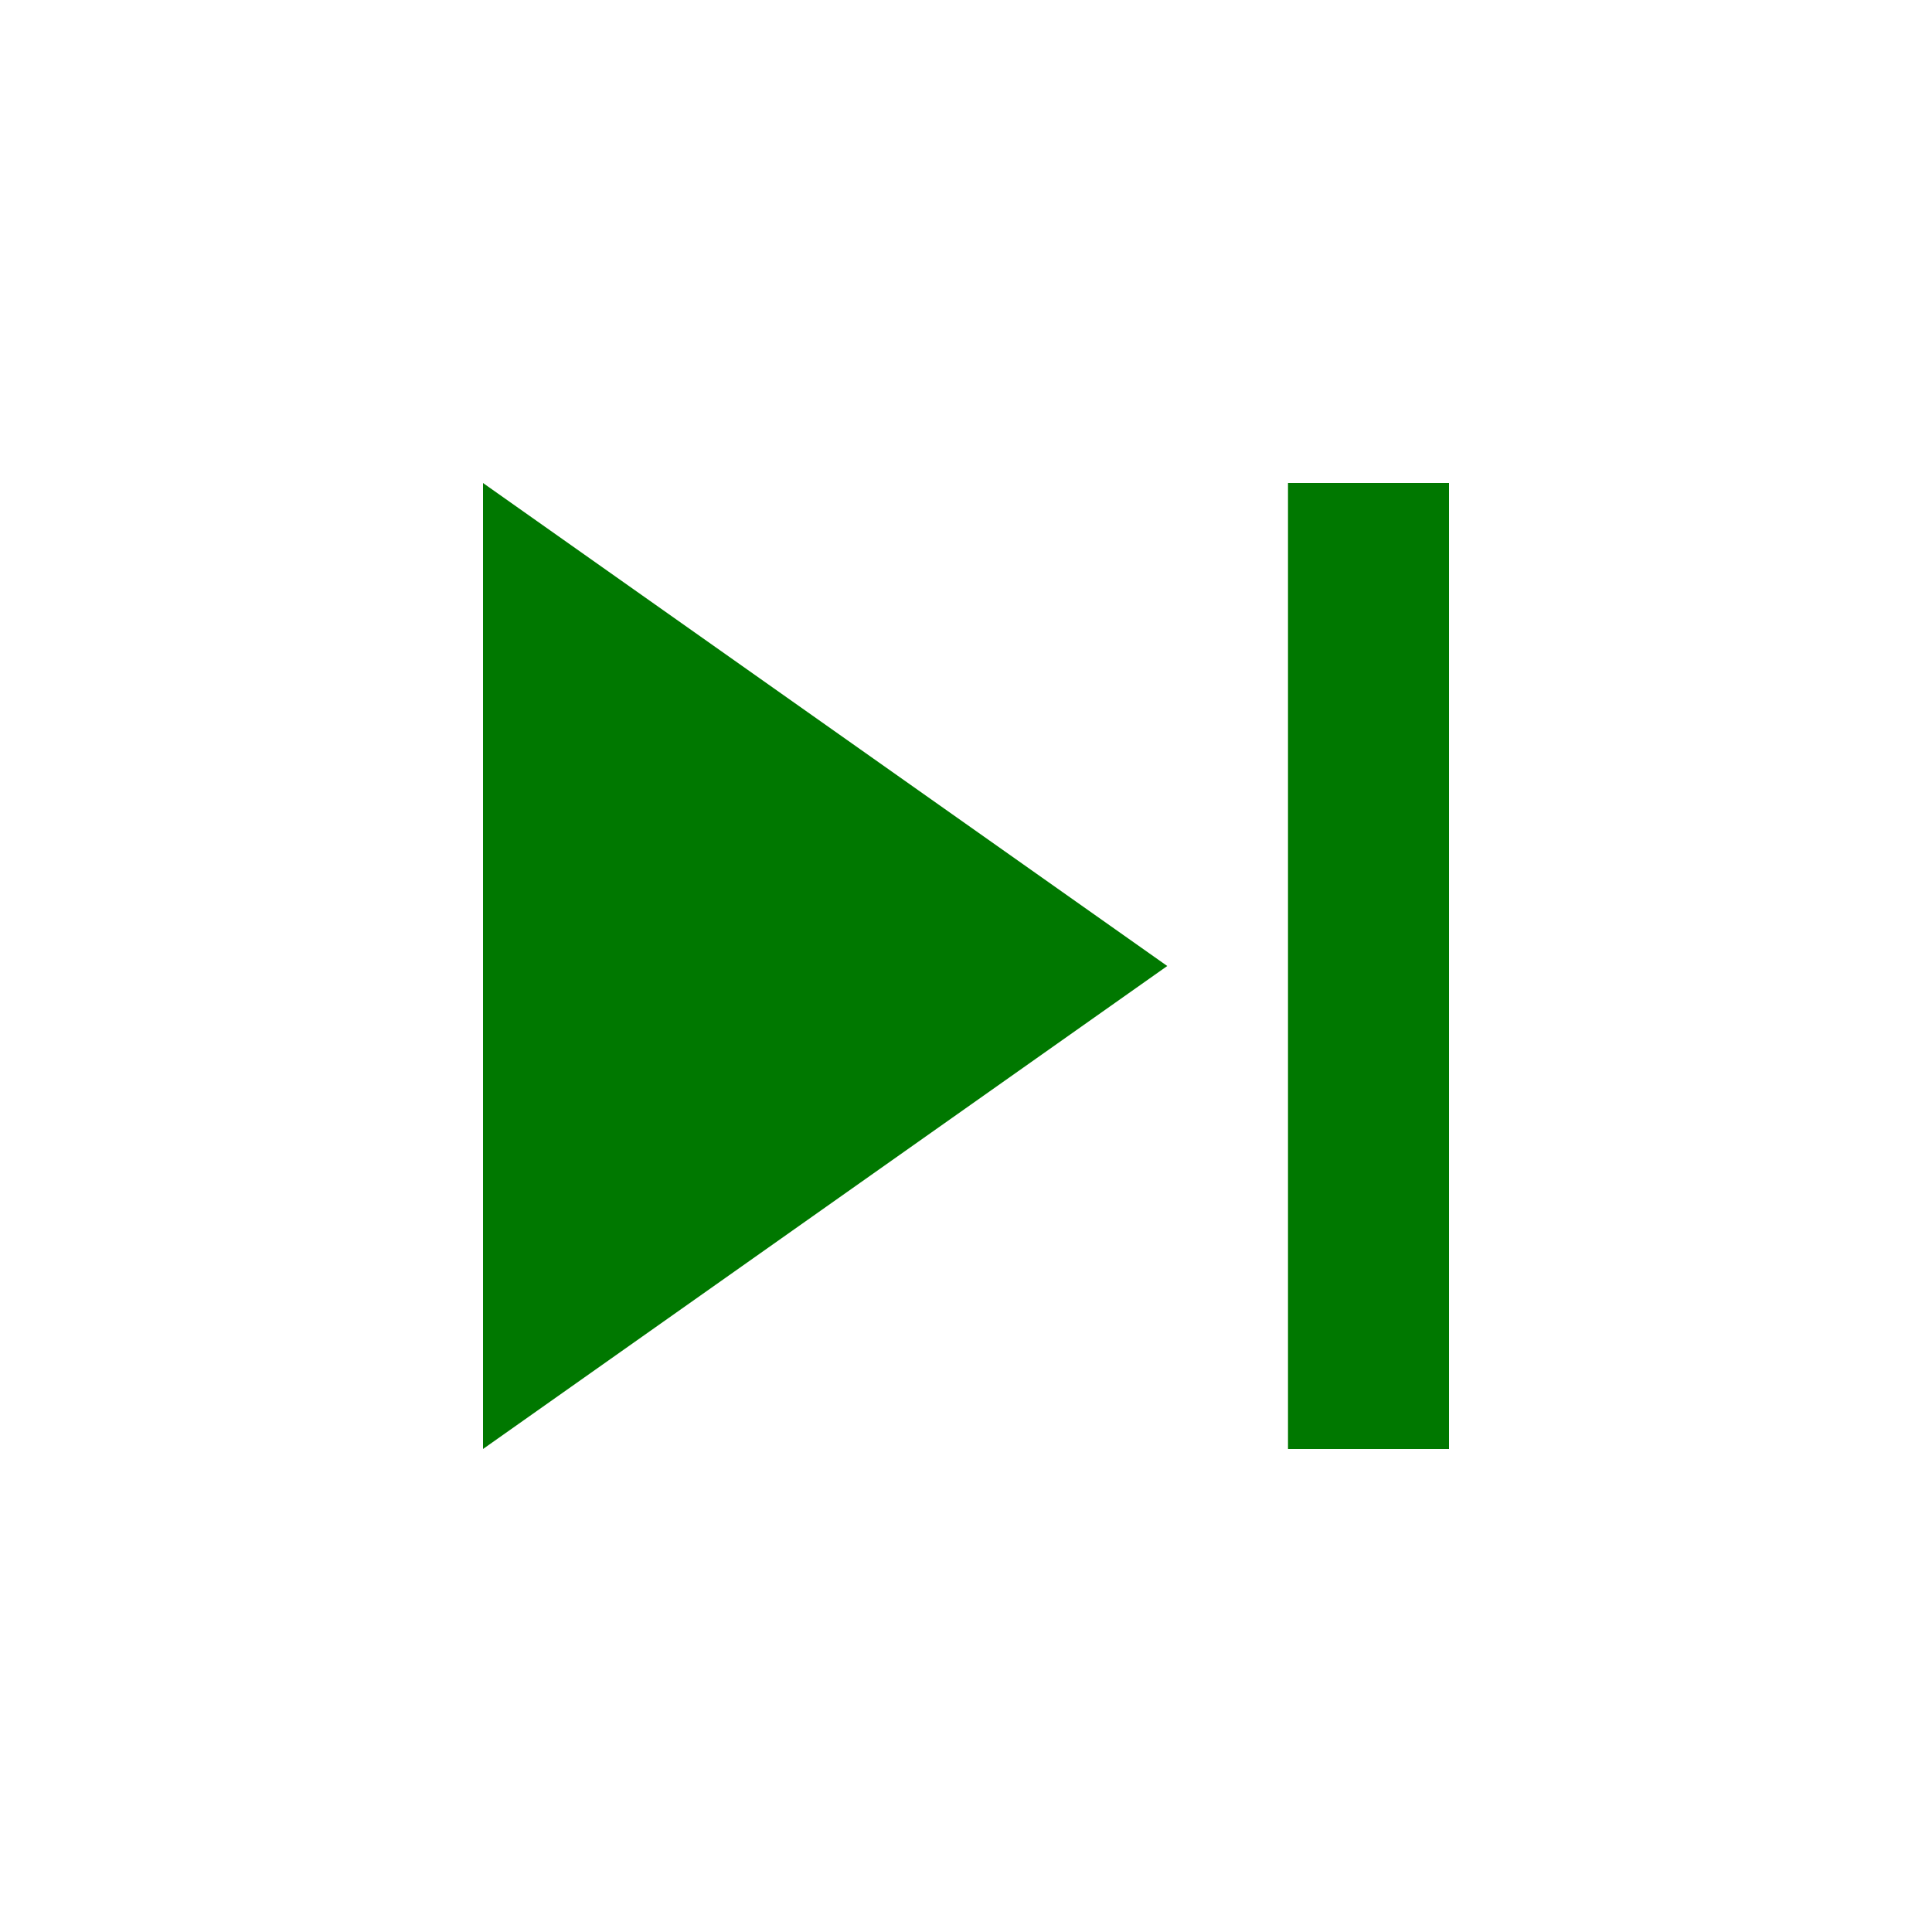
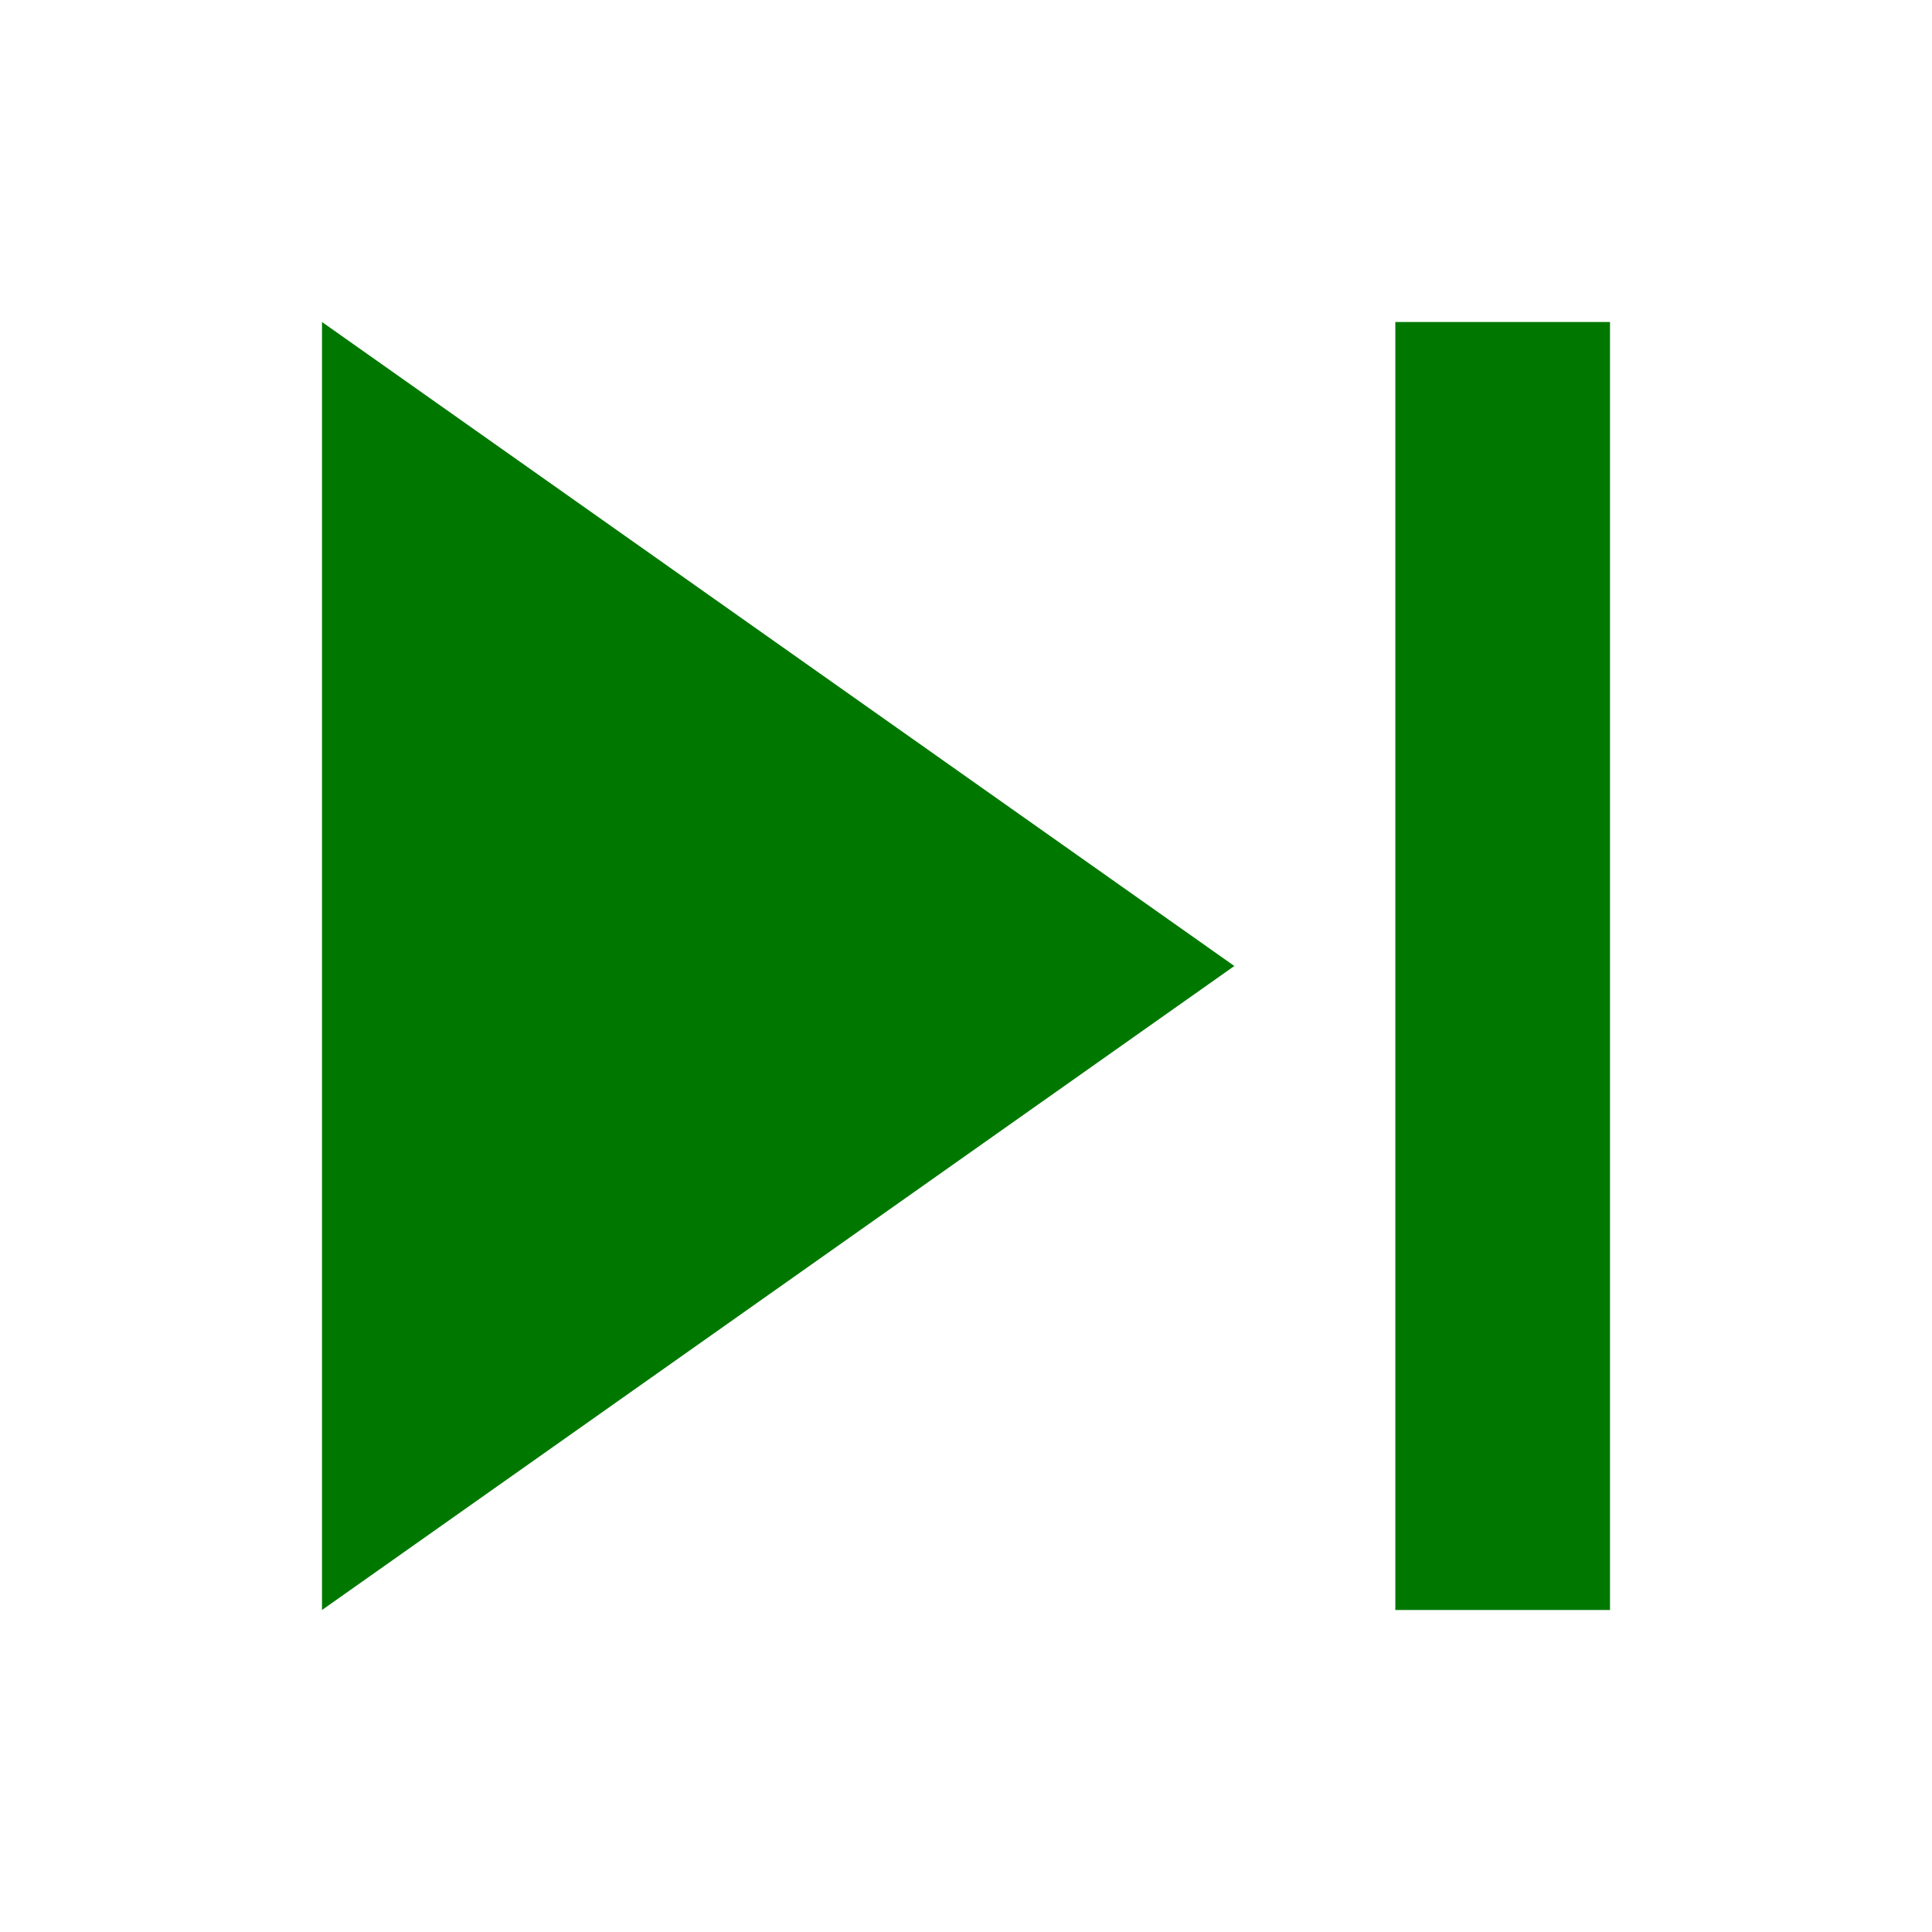
- <svg xmlns="http://www.w3.org/2000/svg" height="48px" viewBox="0 0 24 24" width="48px" fill="#007800">
-   <path d="M0 0h24v24H0z" fill="none" />
+ <svg xmlns="http://www.w3.org/2000/svg" height="48px" viewBox="3 3 18 18" width="48px" fill="#007800">
  <g transform="translate(24 0) scale(-1 1)">
    <path d="M6 6h2v12H6zm3.5 6l8.5 6V6z" />
  </g>
</svg>
